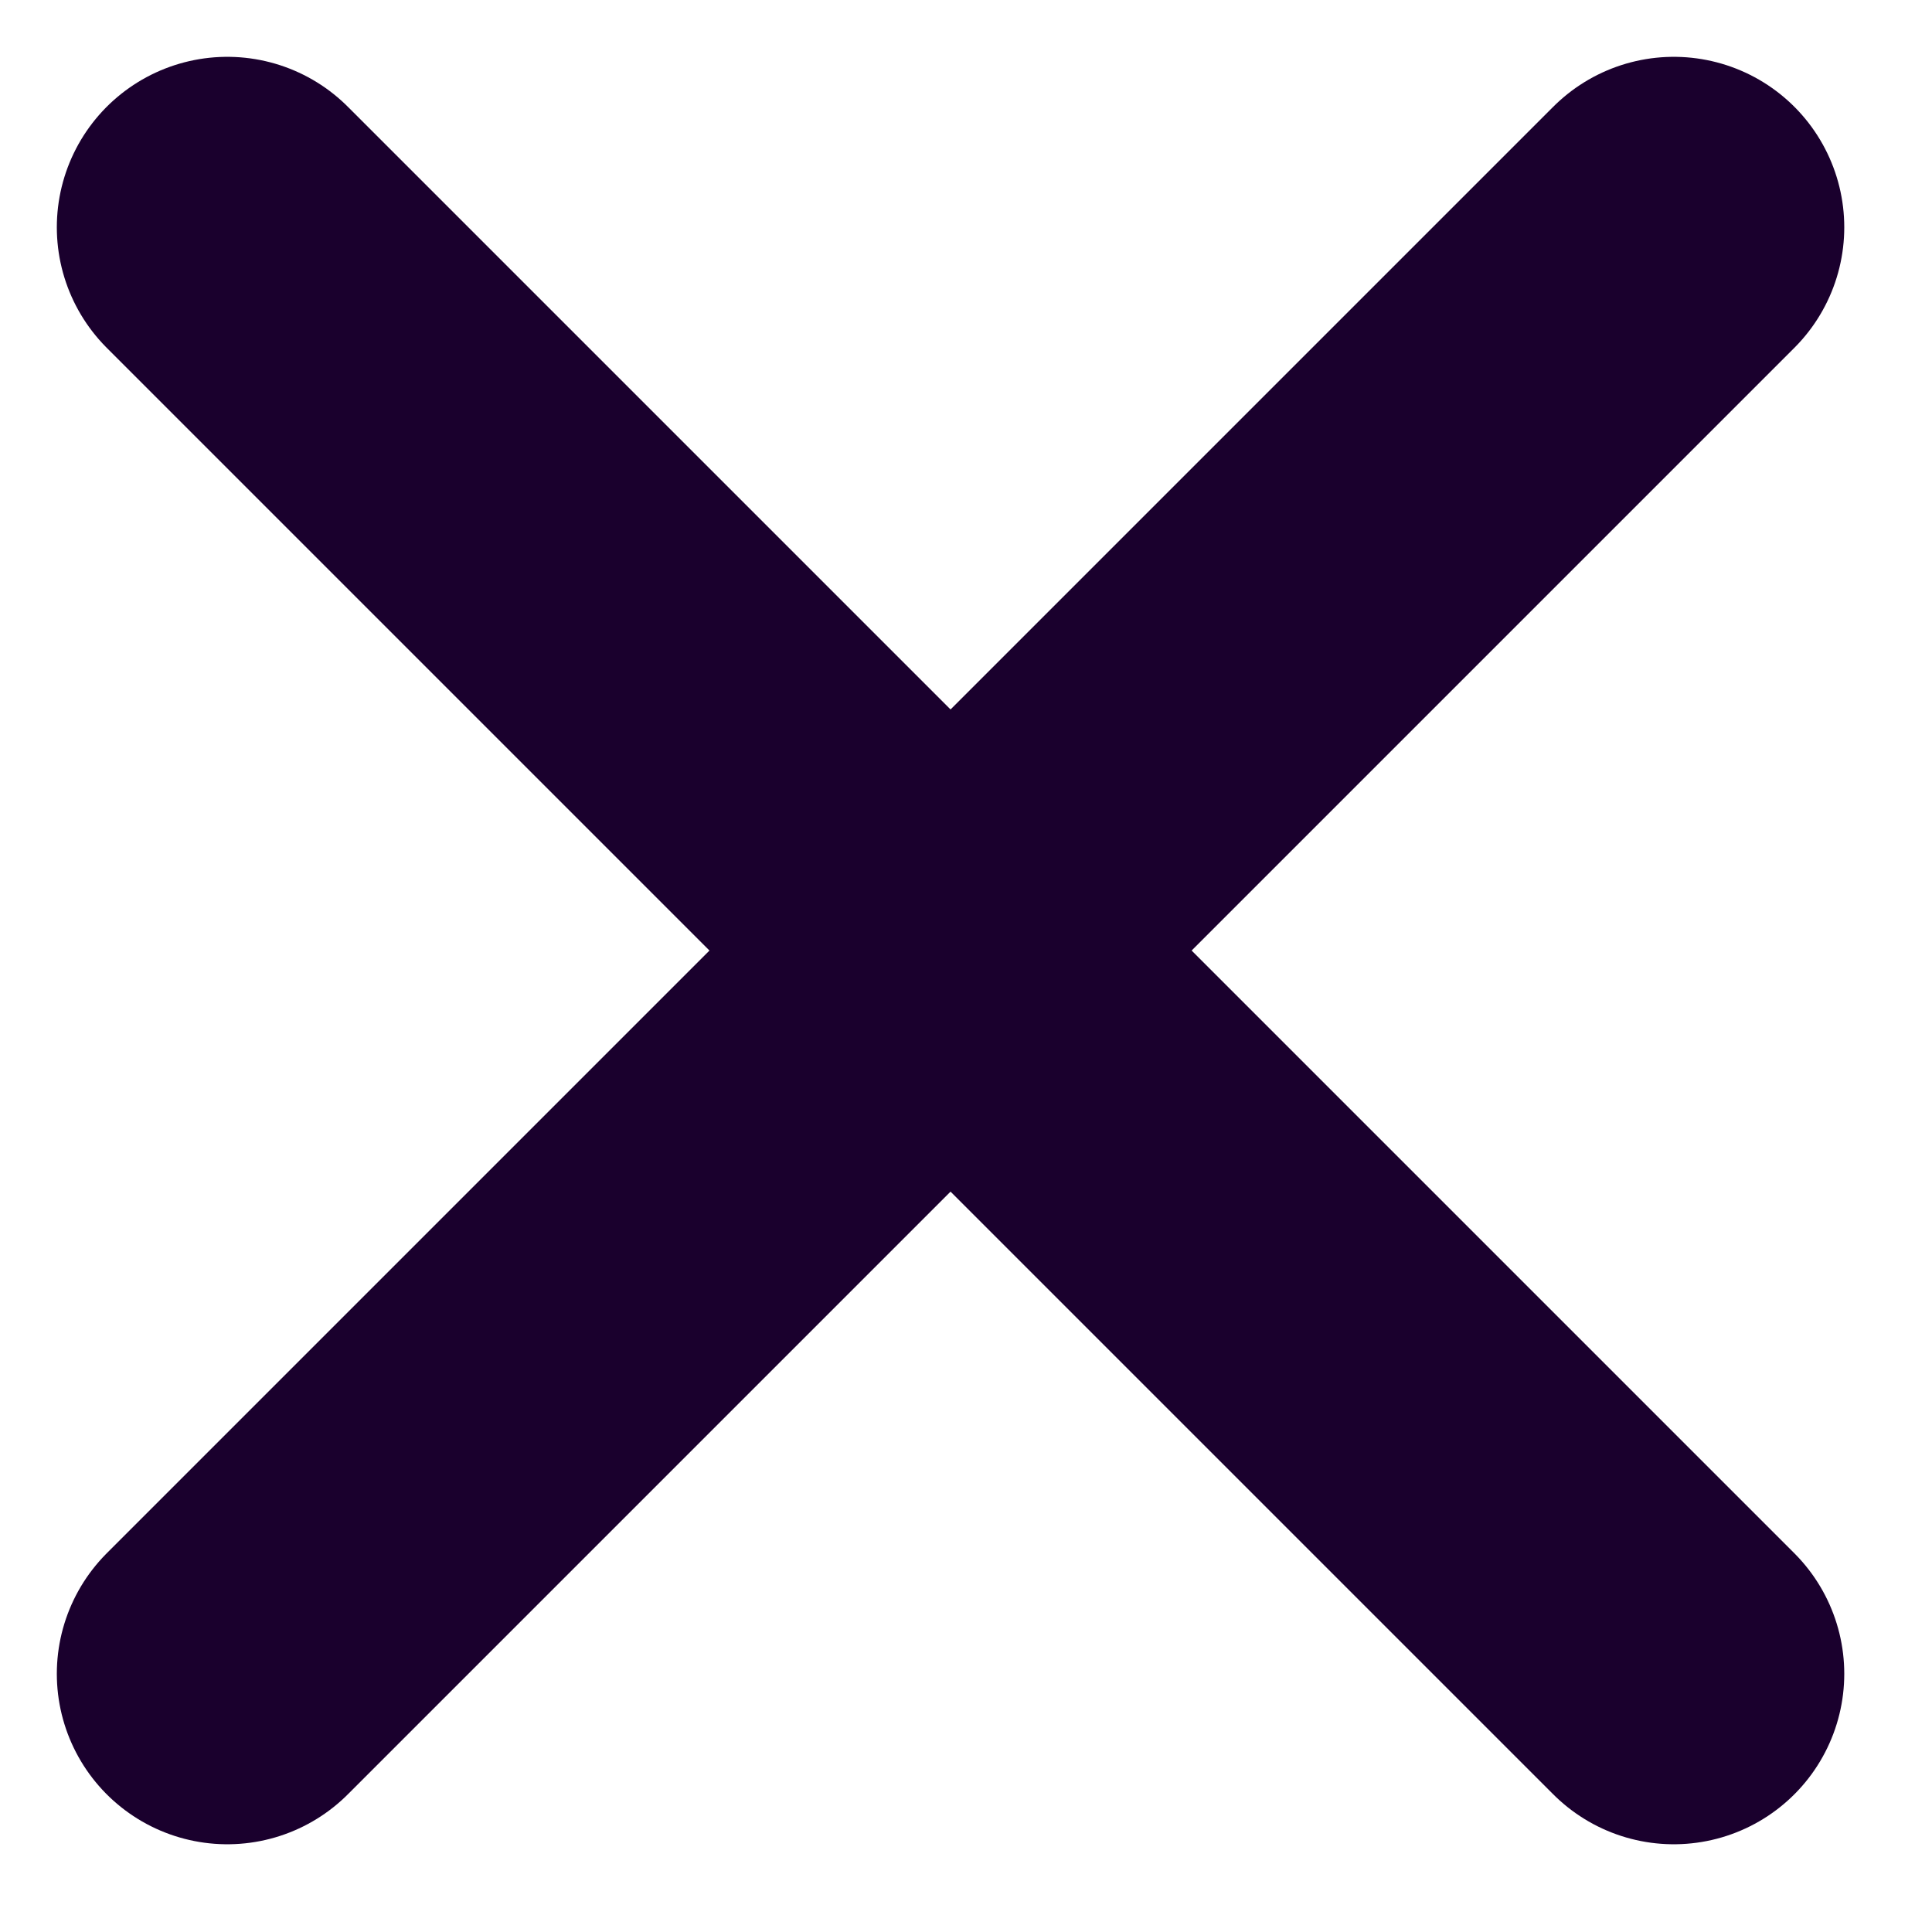
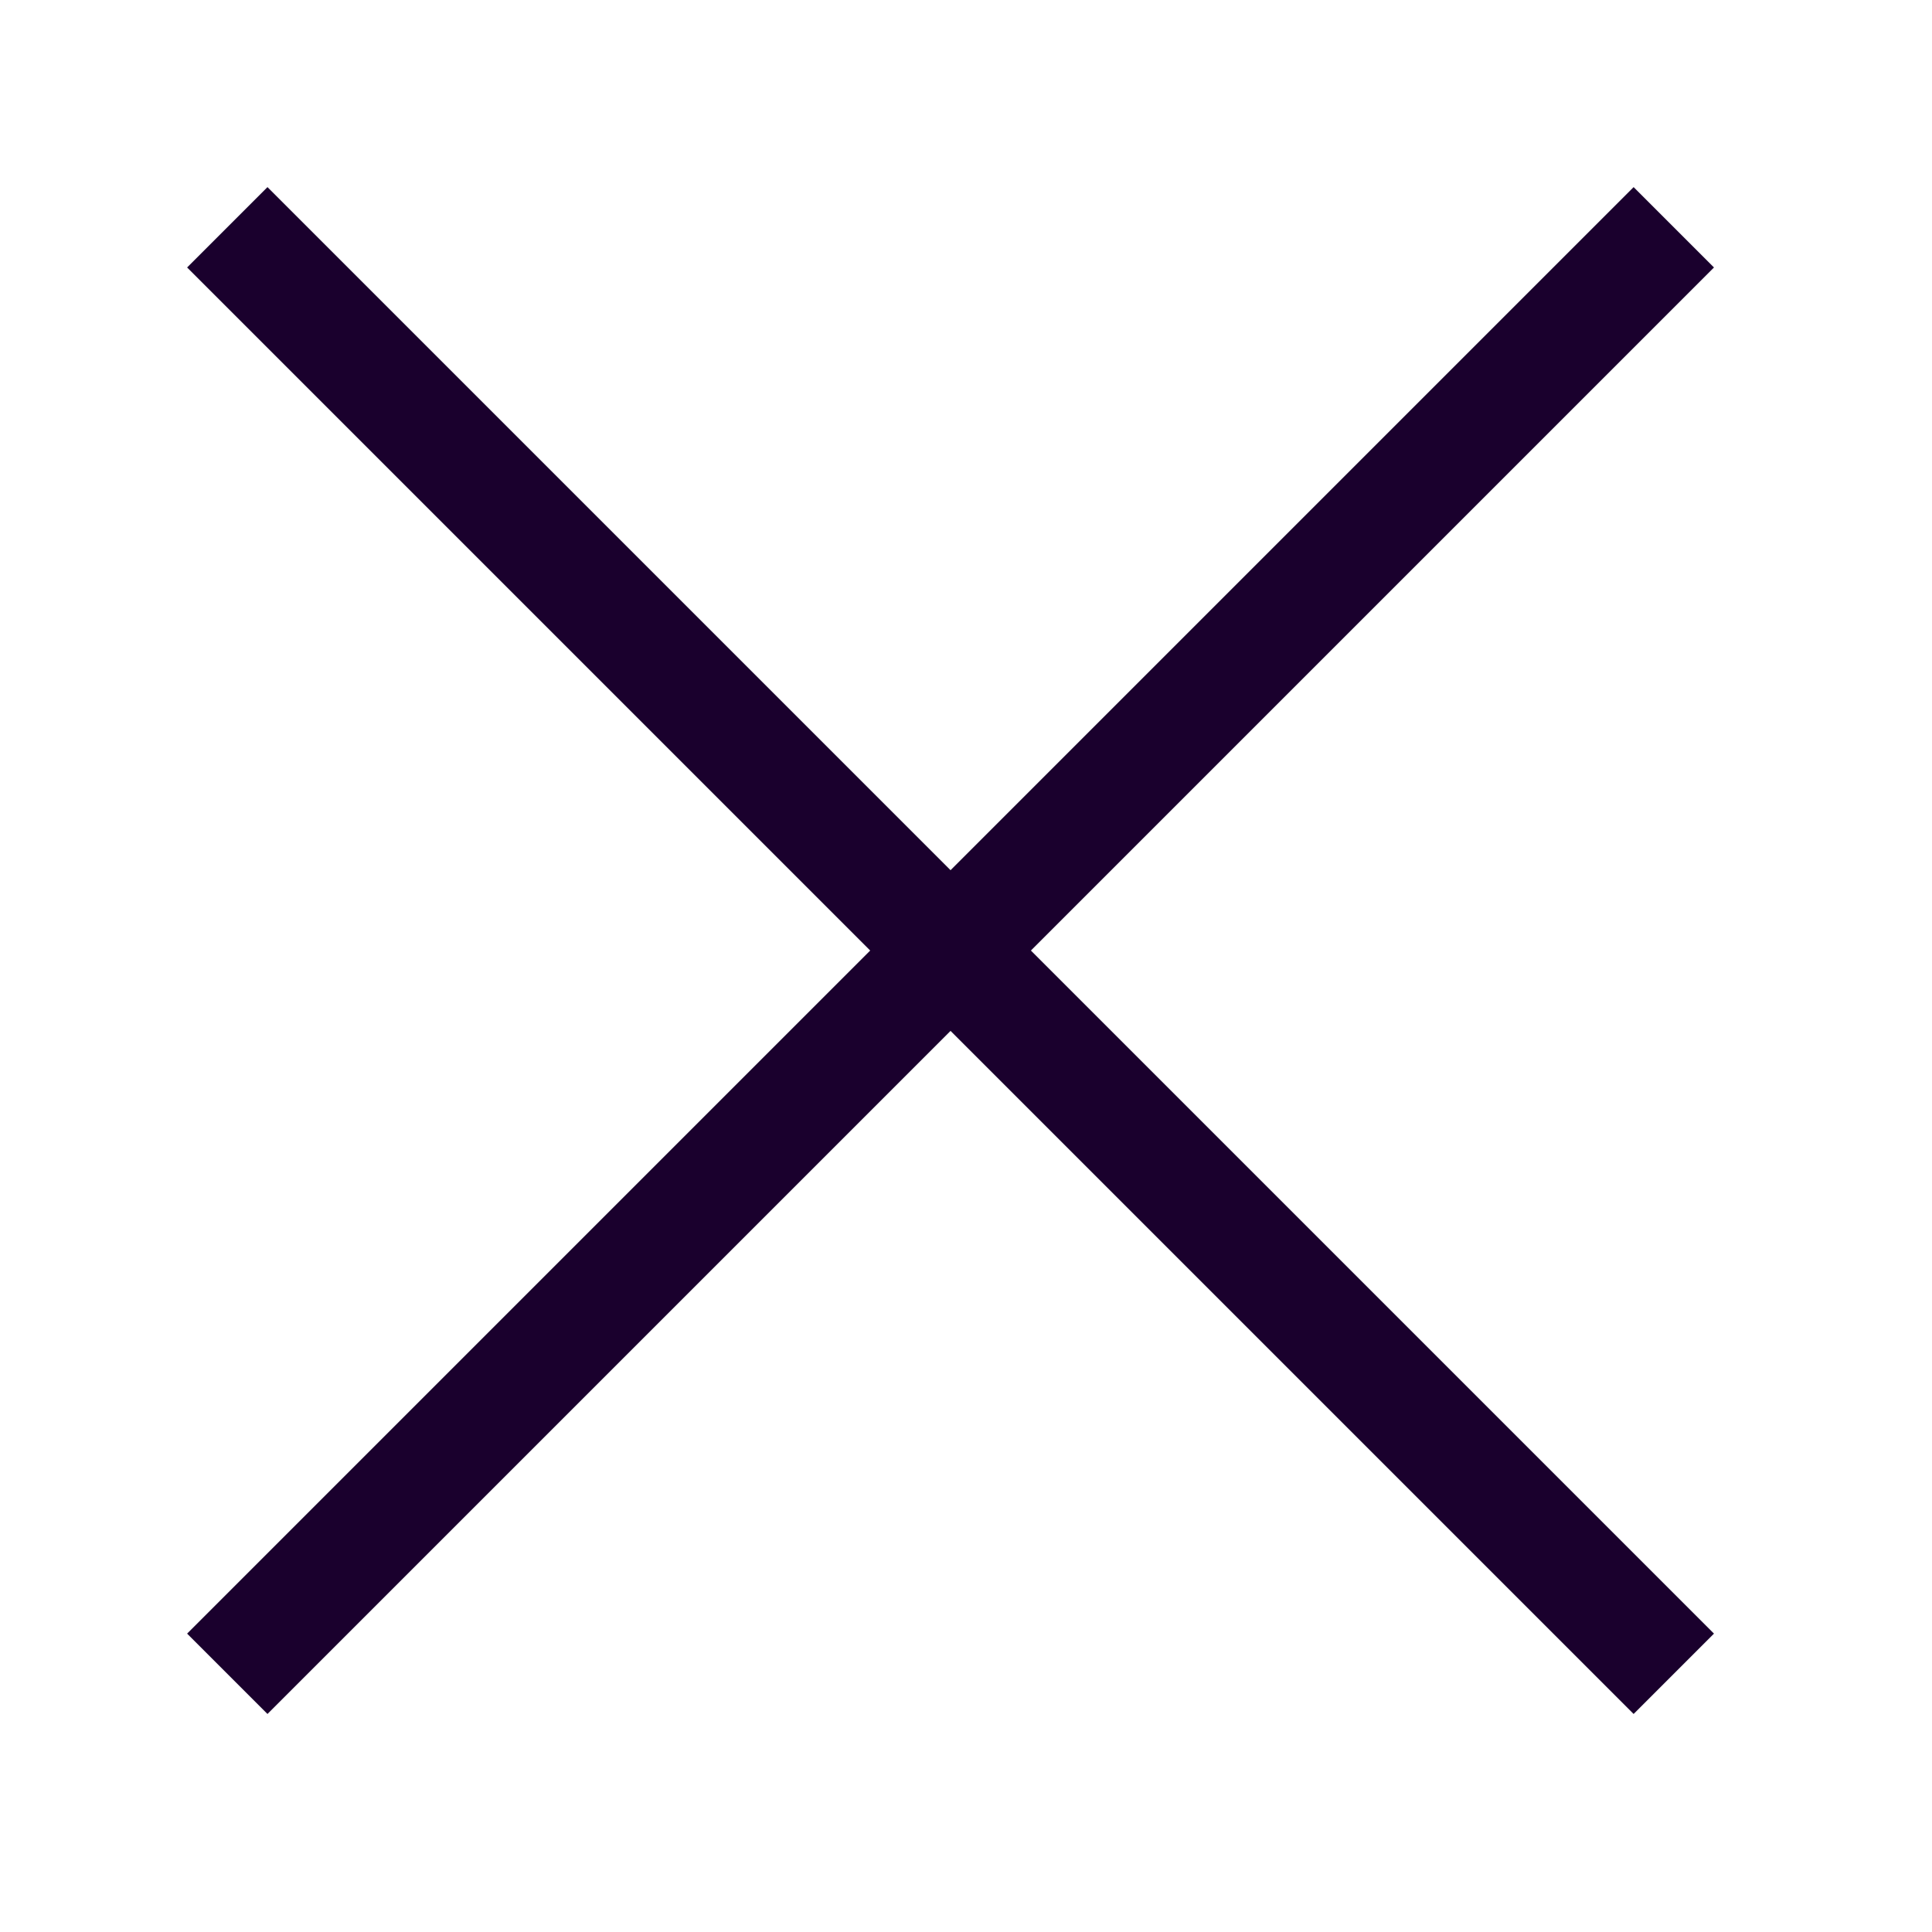
<svg xmlns="http://www.w3.org/2000/svg" width="17" height="17" viewBox="0 0 17 17" fill="none">
-   <path d="M2 2L14.728 14.728" stroke="#1A002D" stroke-width="3" stroke-linecap="round" />
-   <path d="M14.728 2L2 14.728" stroke="#1A002D" stroke-width="3" stroke-linecap="round" />
+   <path d="M2 2L14.728 14.728" stroke="#1A002D" strokeWidth="3" strokeLinecap="round" />
+   <path d="M14.728 2L2 14.728" stroke="#1A002D" strokeWidth="3" strokeLinecap="round" />
</svg>
